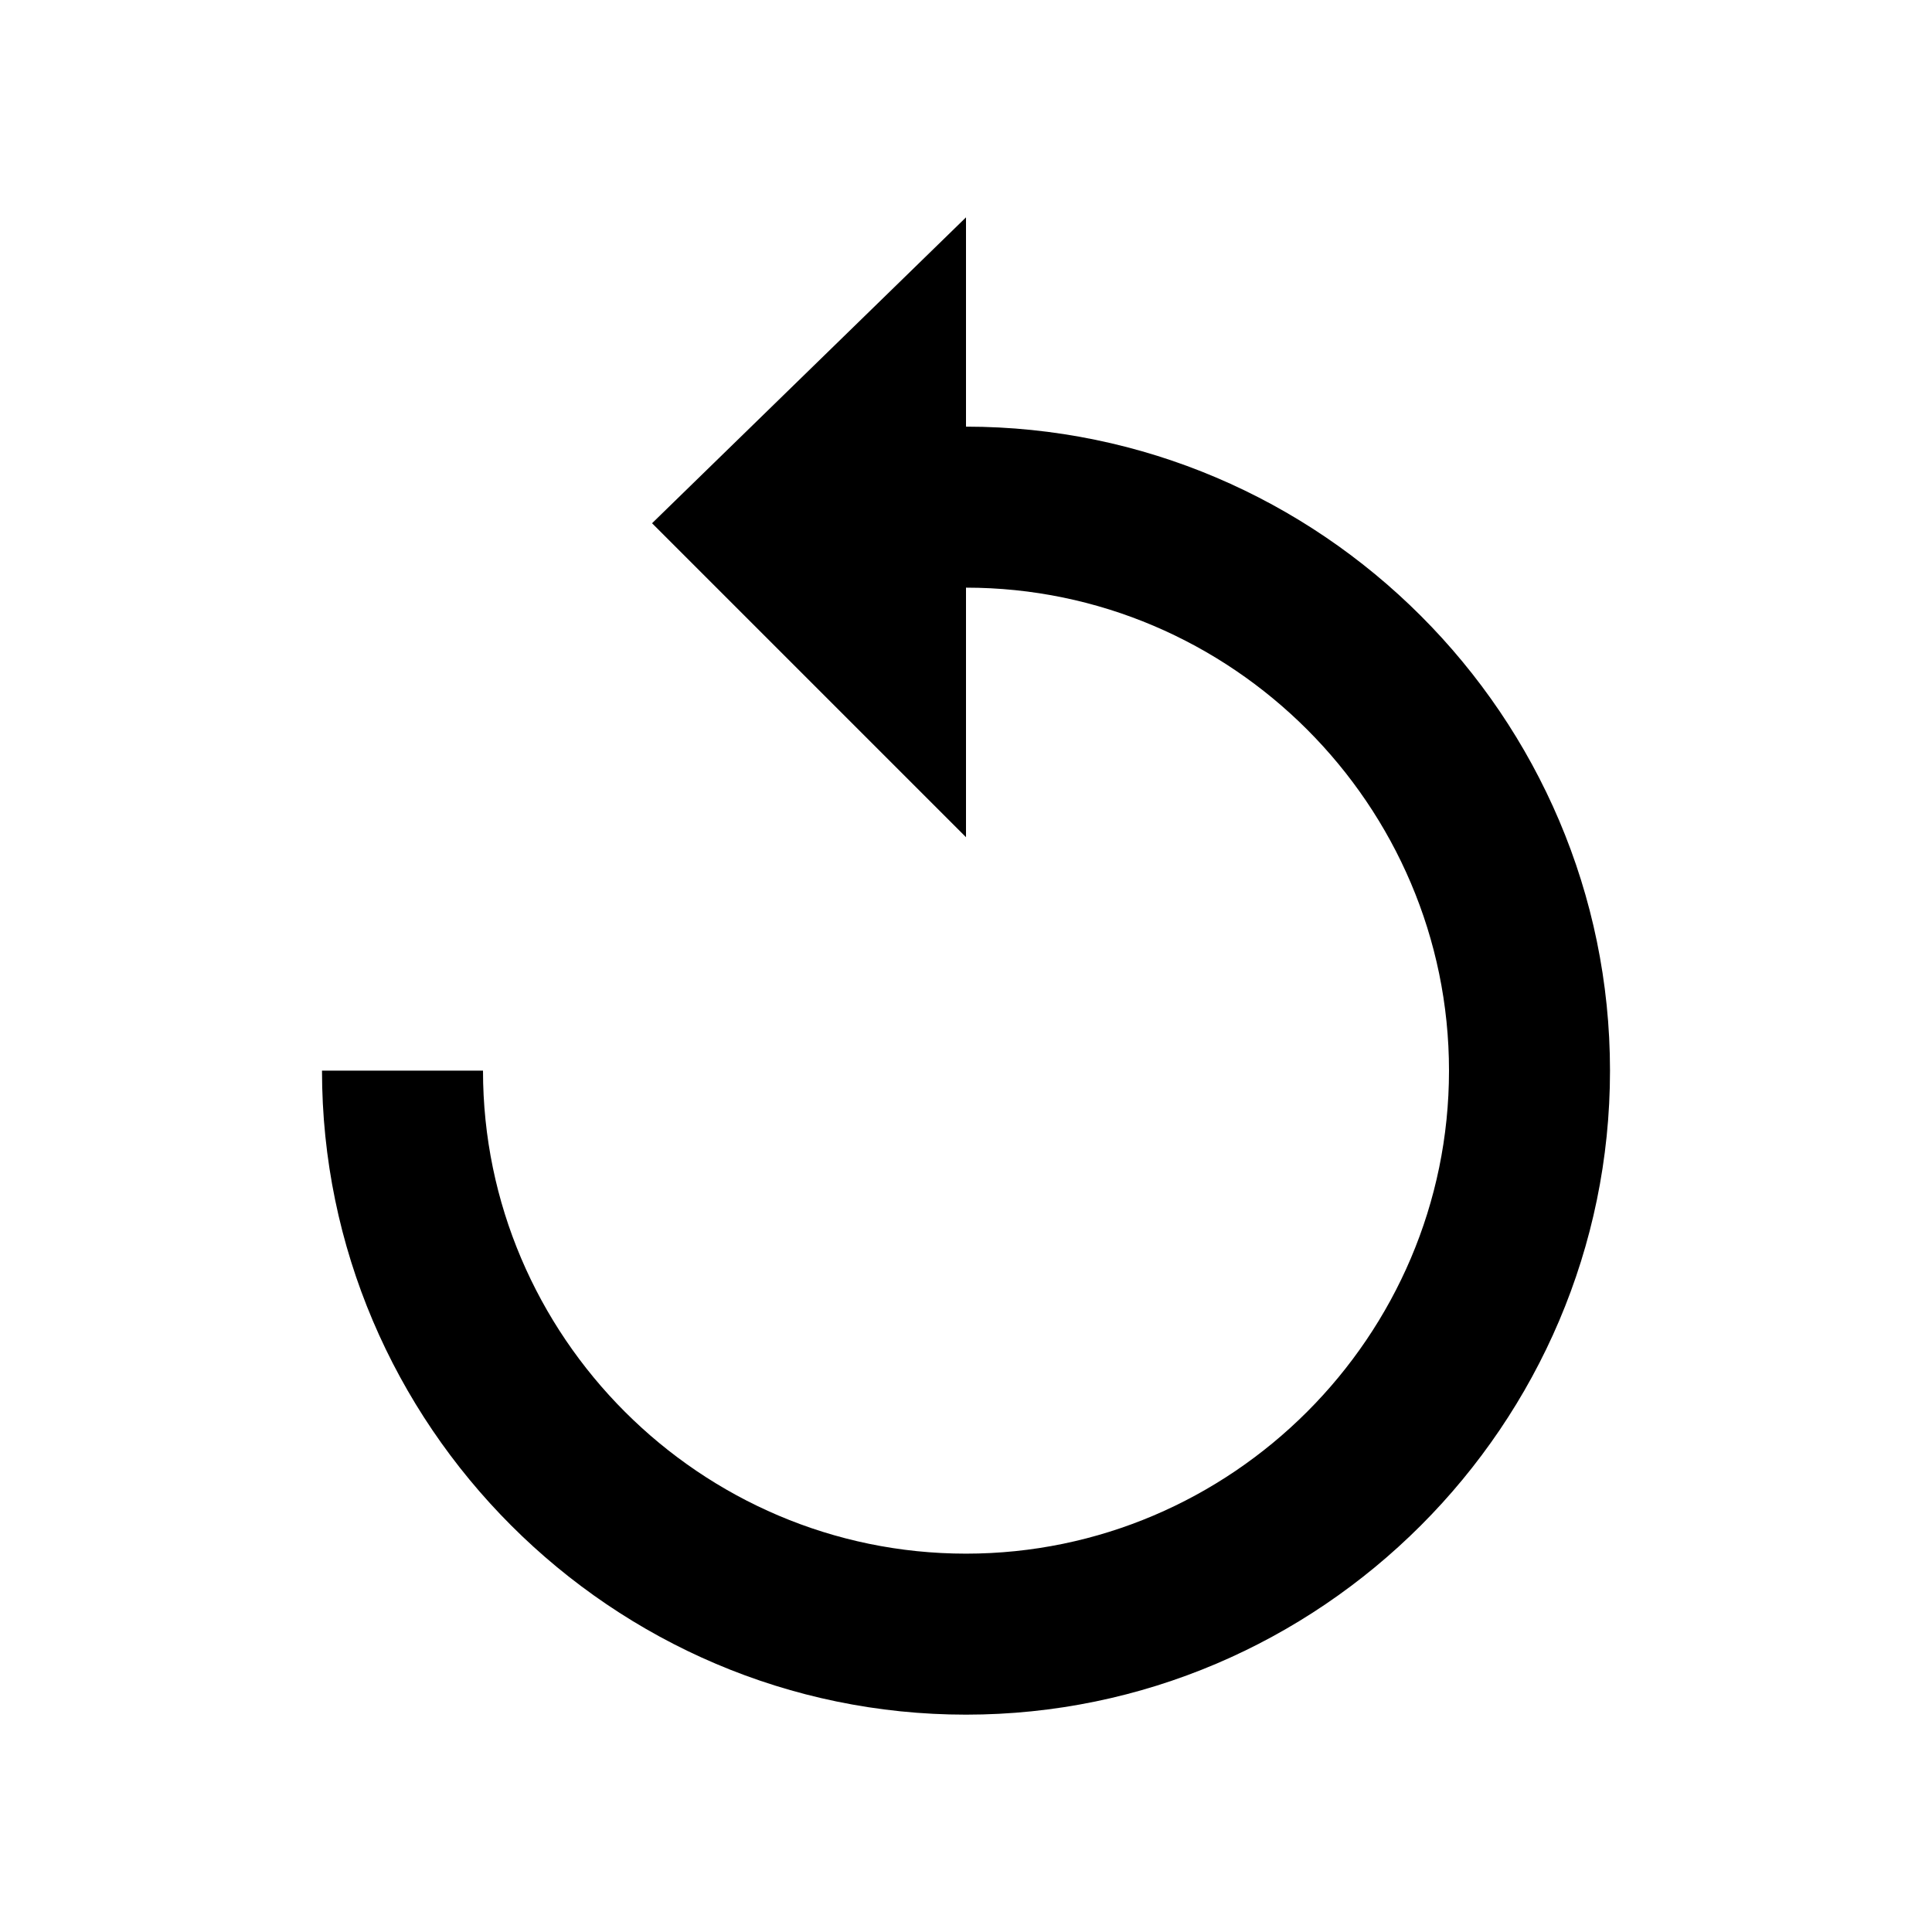
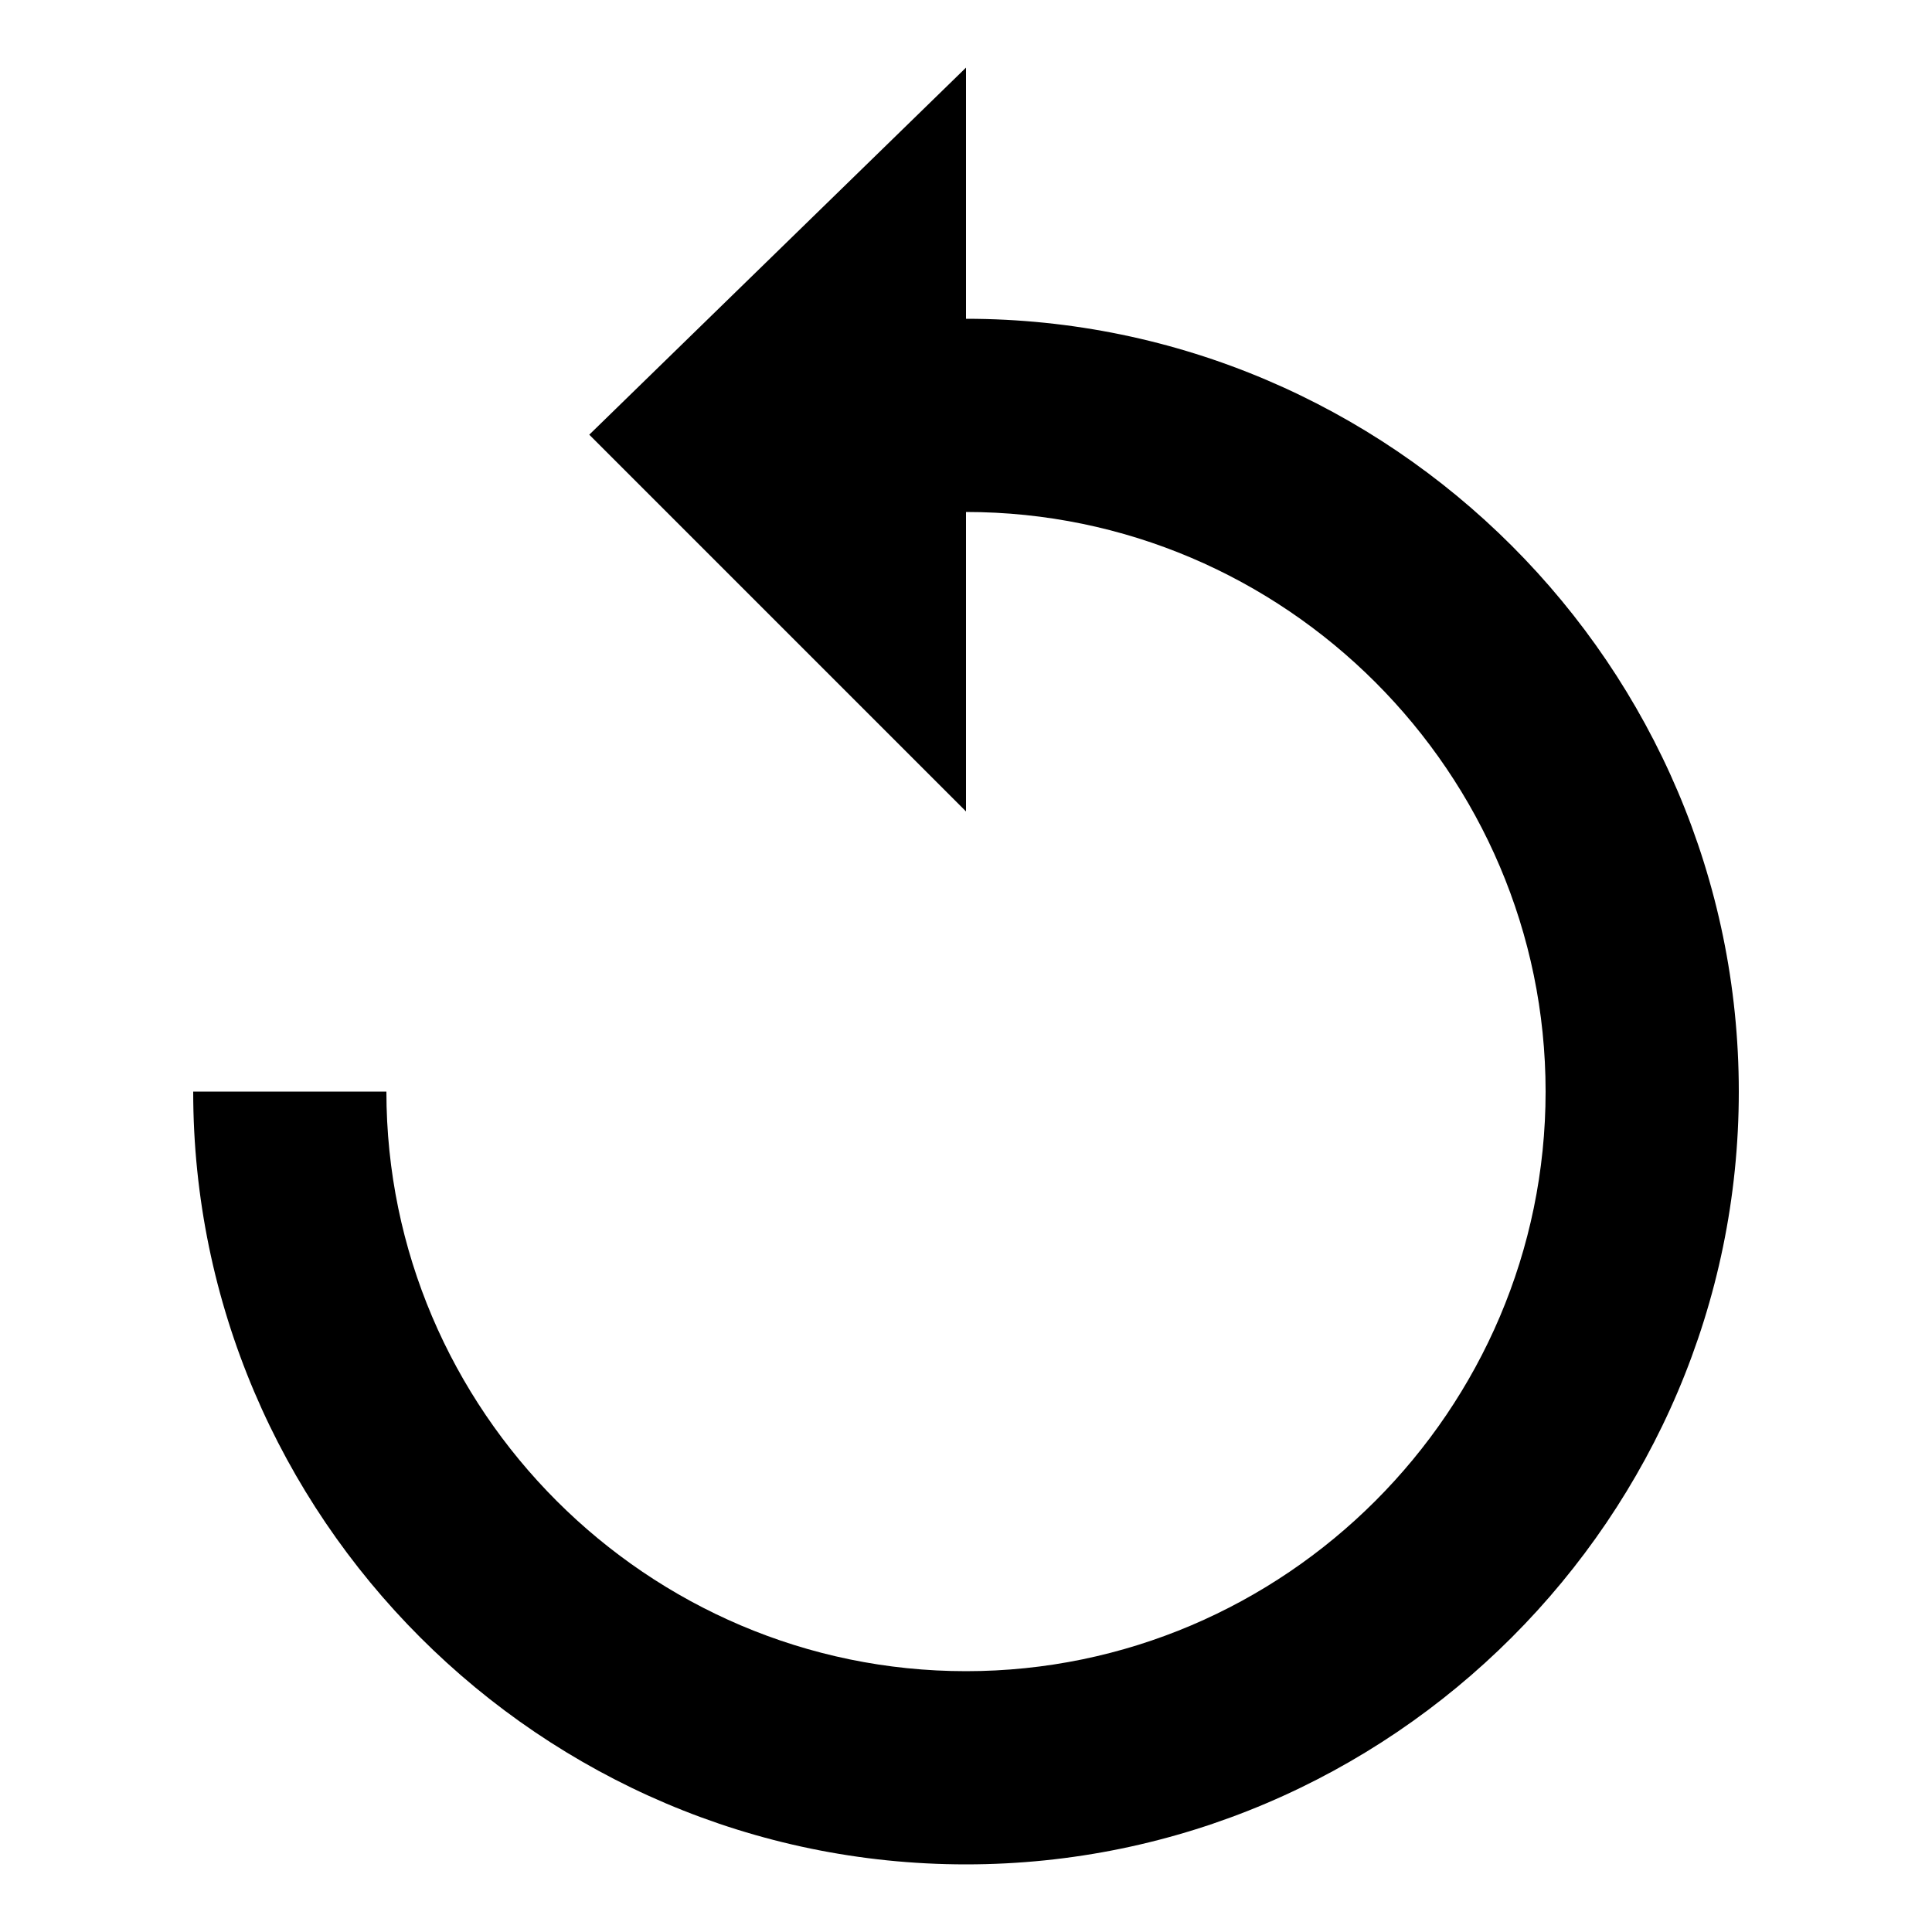
- <svg xmlns="http://www.w3.org/2000/svg" viewBox="0 0 24 24">
+ <svg xmlns="http://www.w3.org/2000/svg" viewBox="2 2 20 20">
  <path d="M12 2.7L8.1 6.5l3.9 3.9" />
  <path d="M12 5.3v2c3.3 0 6 2.7 6 6s-2.7 6-6 6-6-2.7-6-6H4c0 4.4 3.6 8 8 8s8-3.6 8-8-3.6-8-8-8z" />
</svg>
